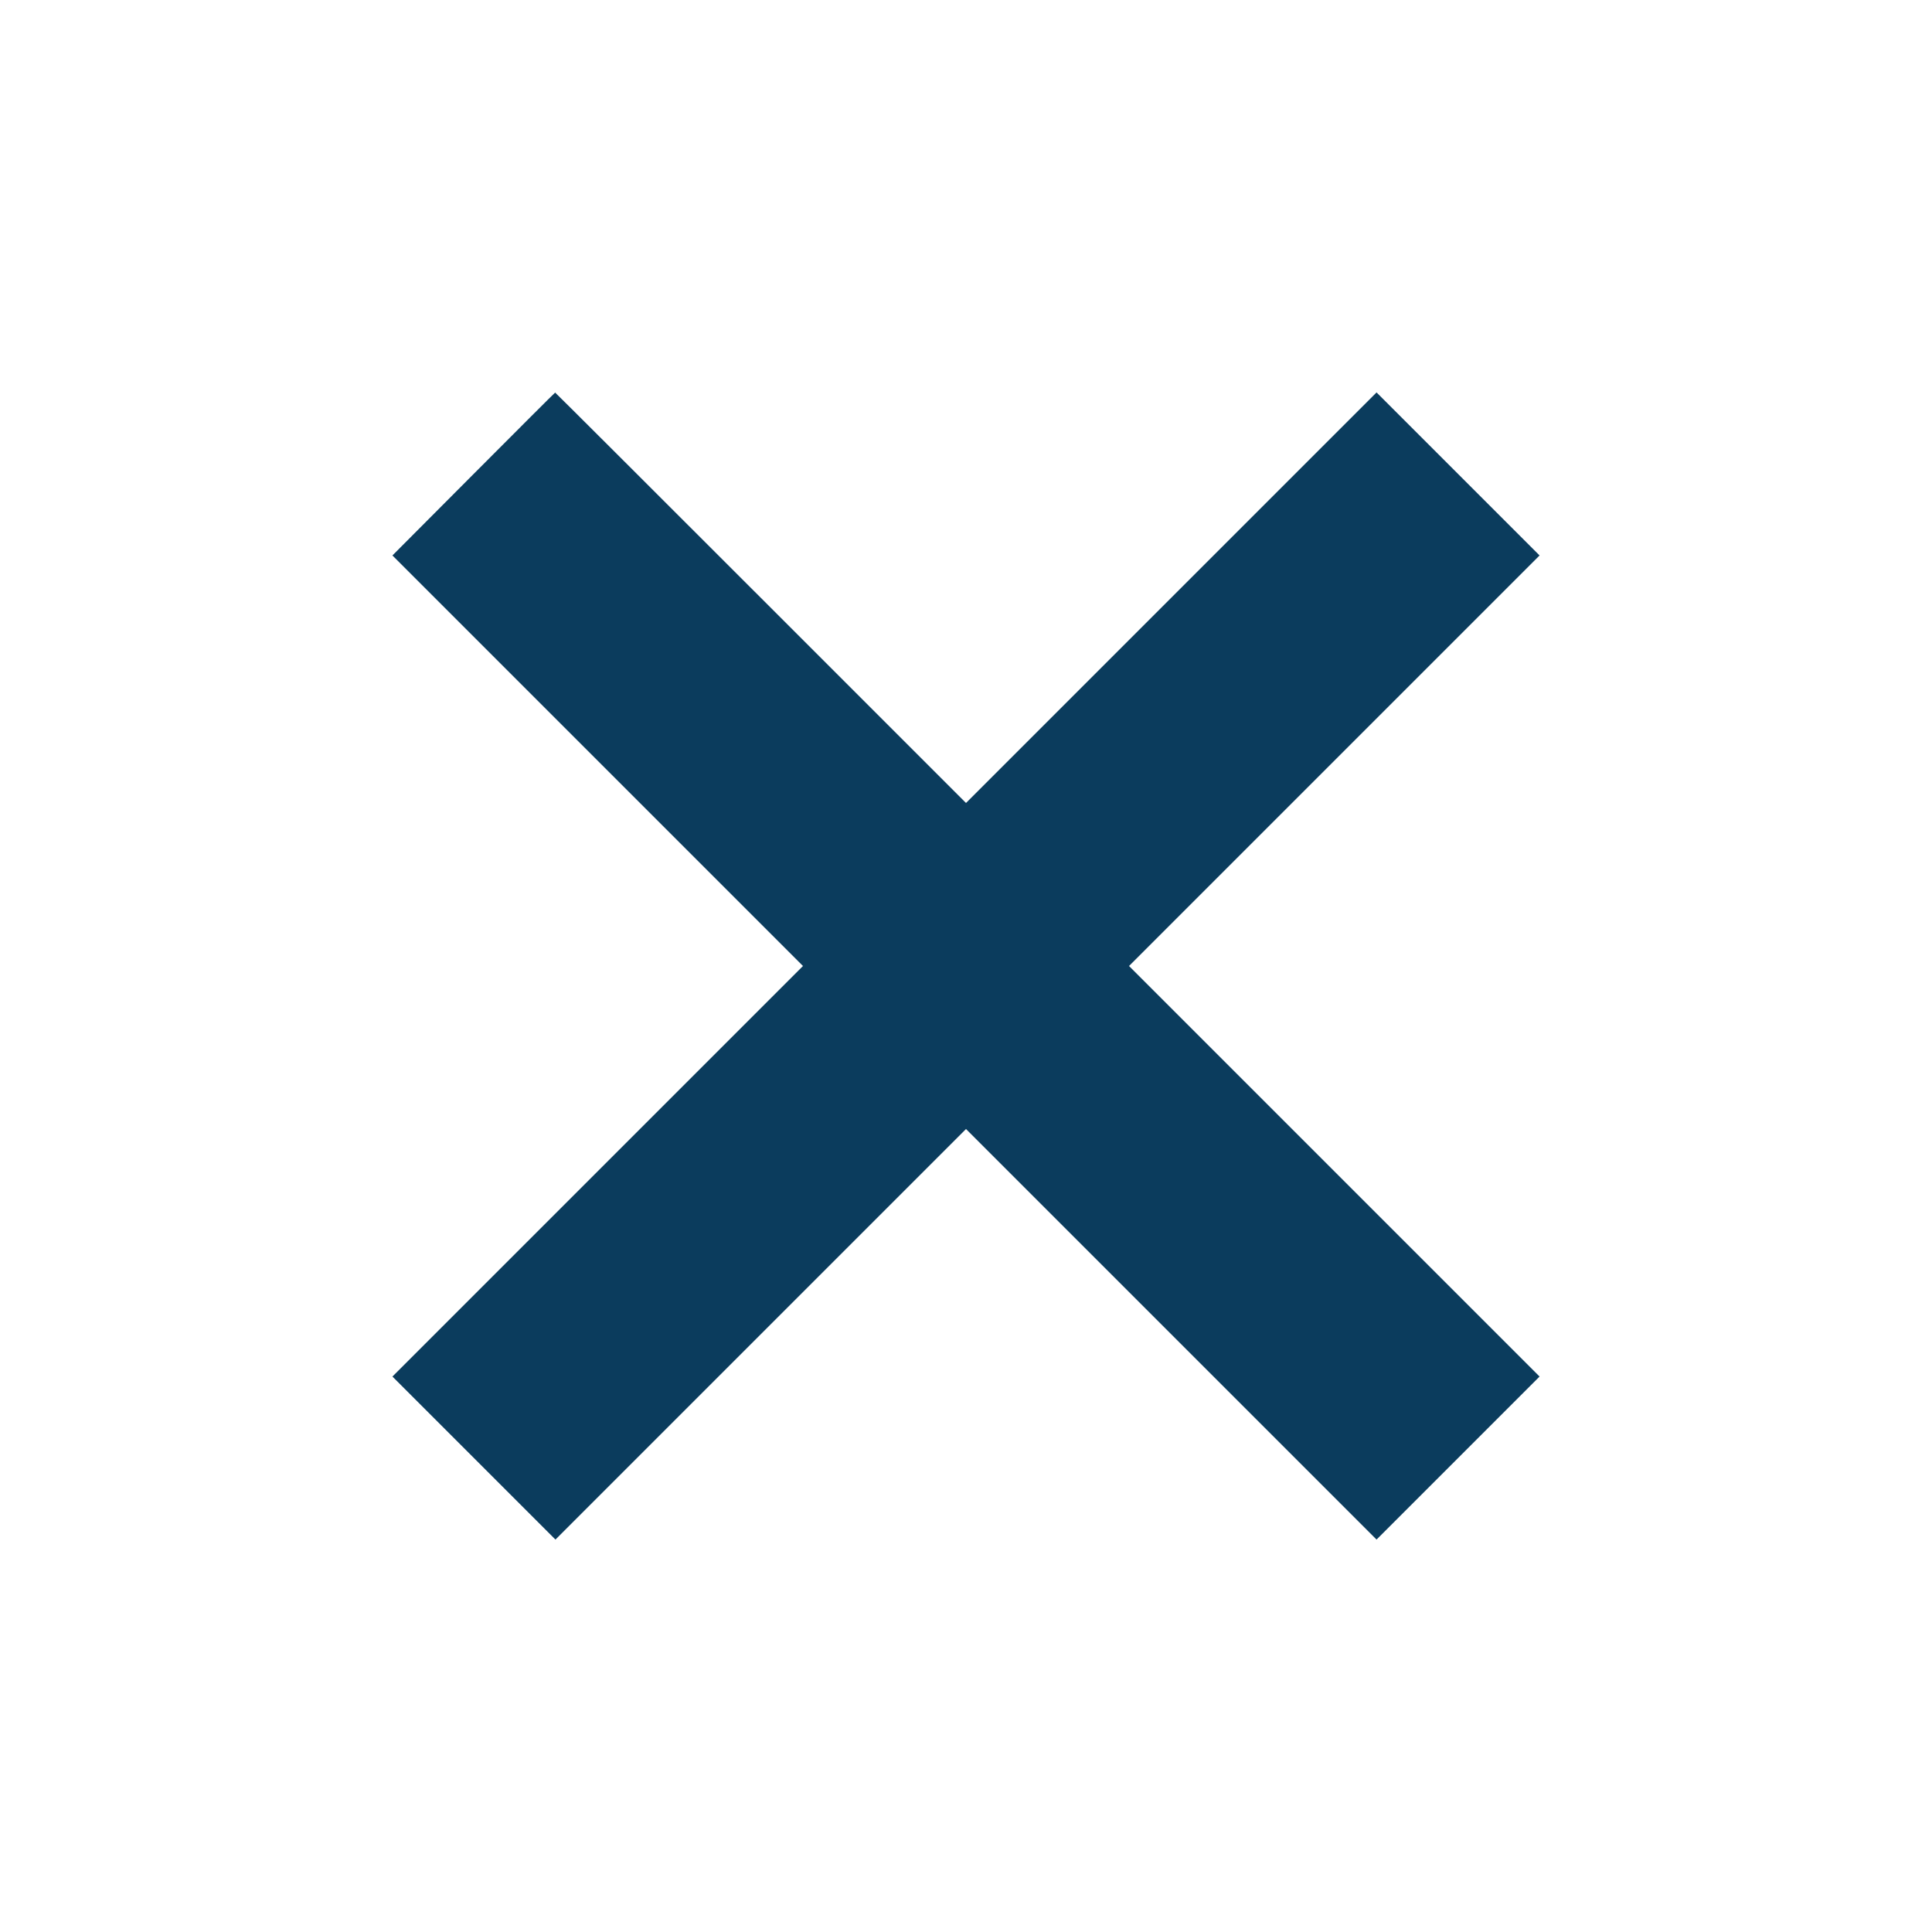
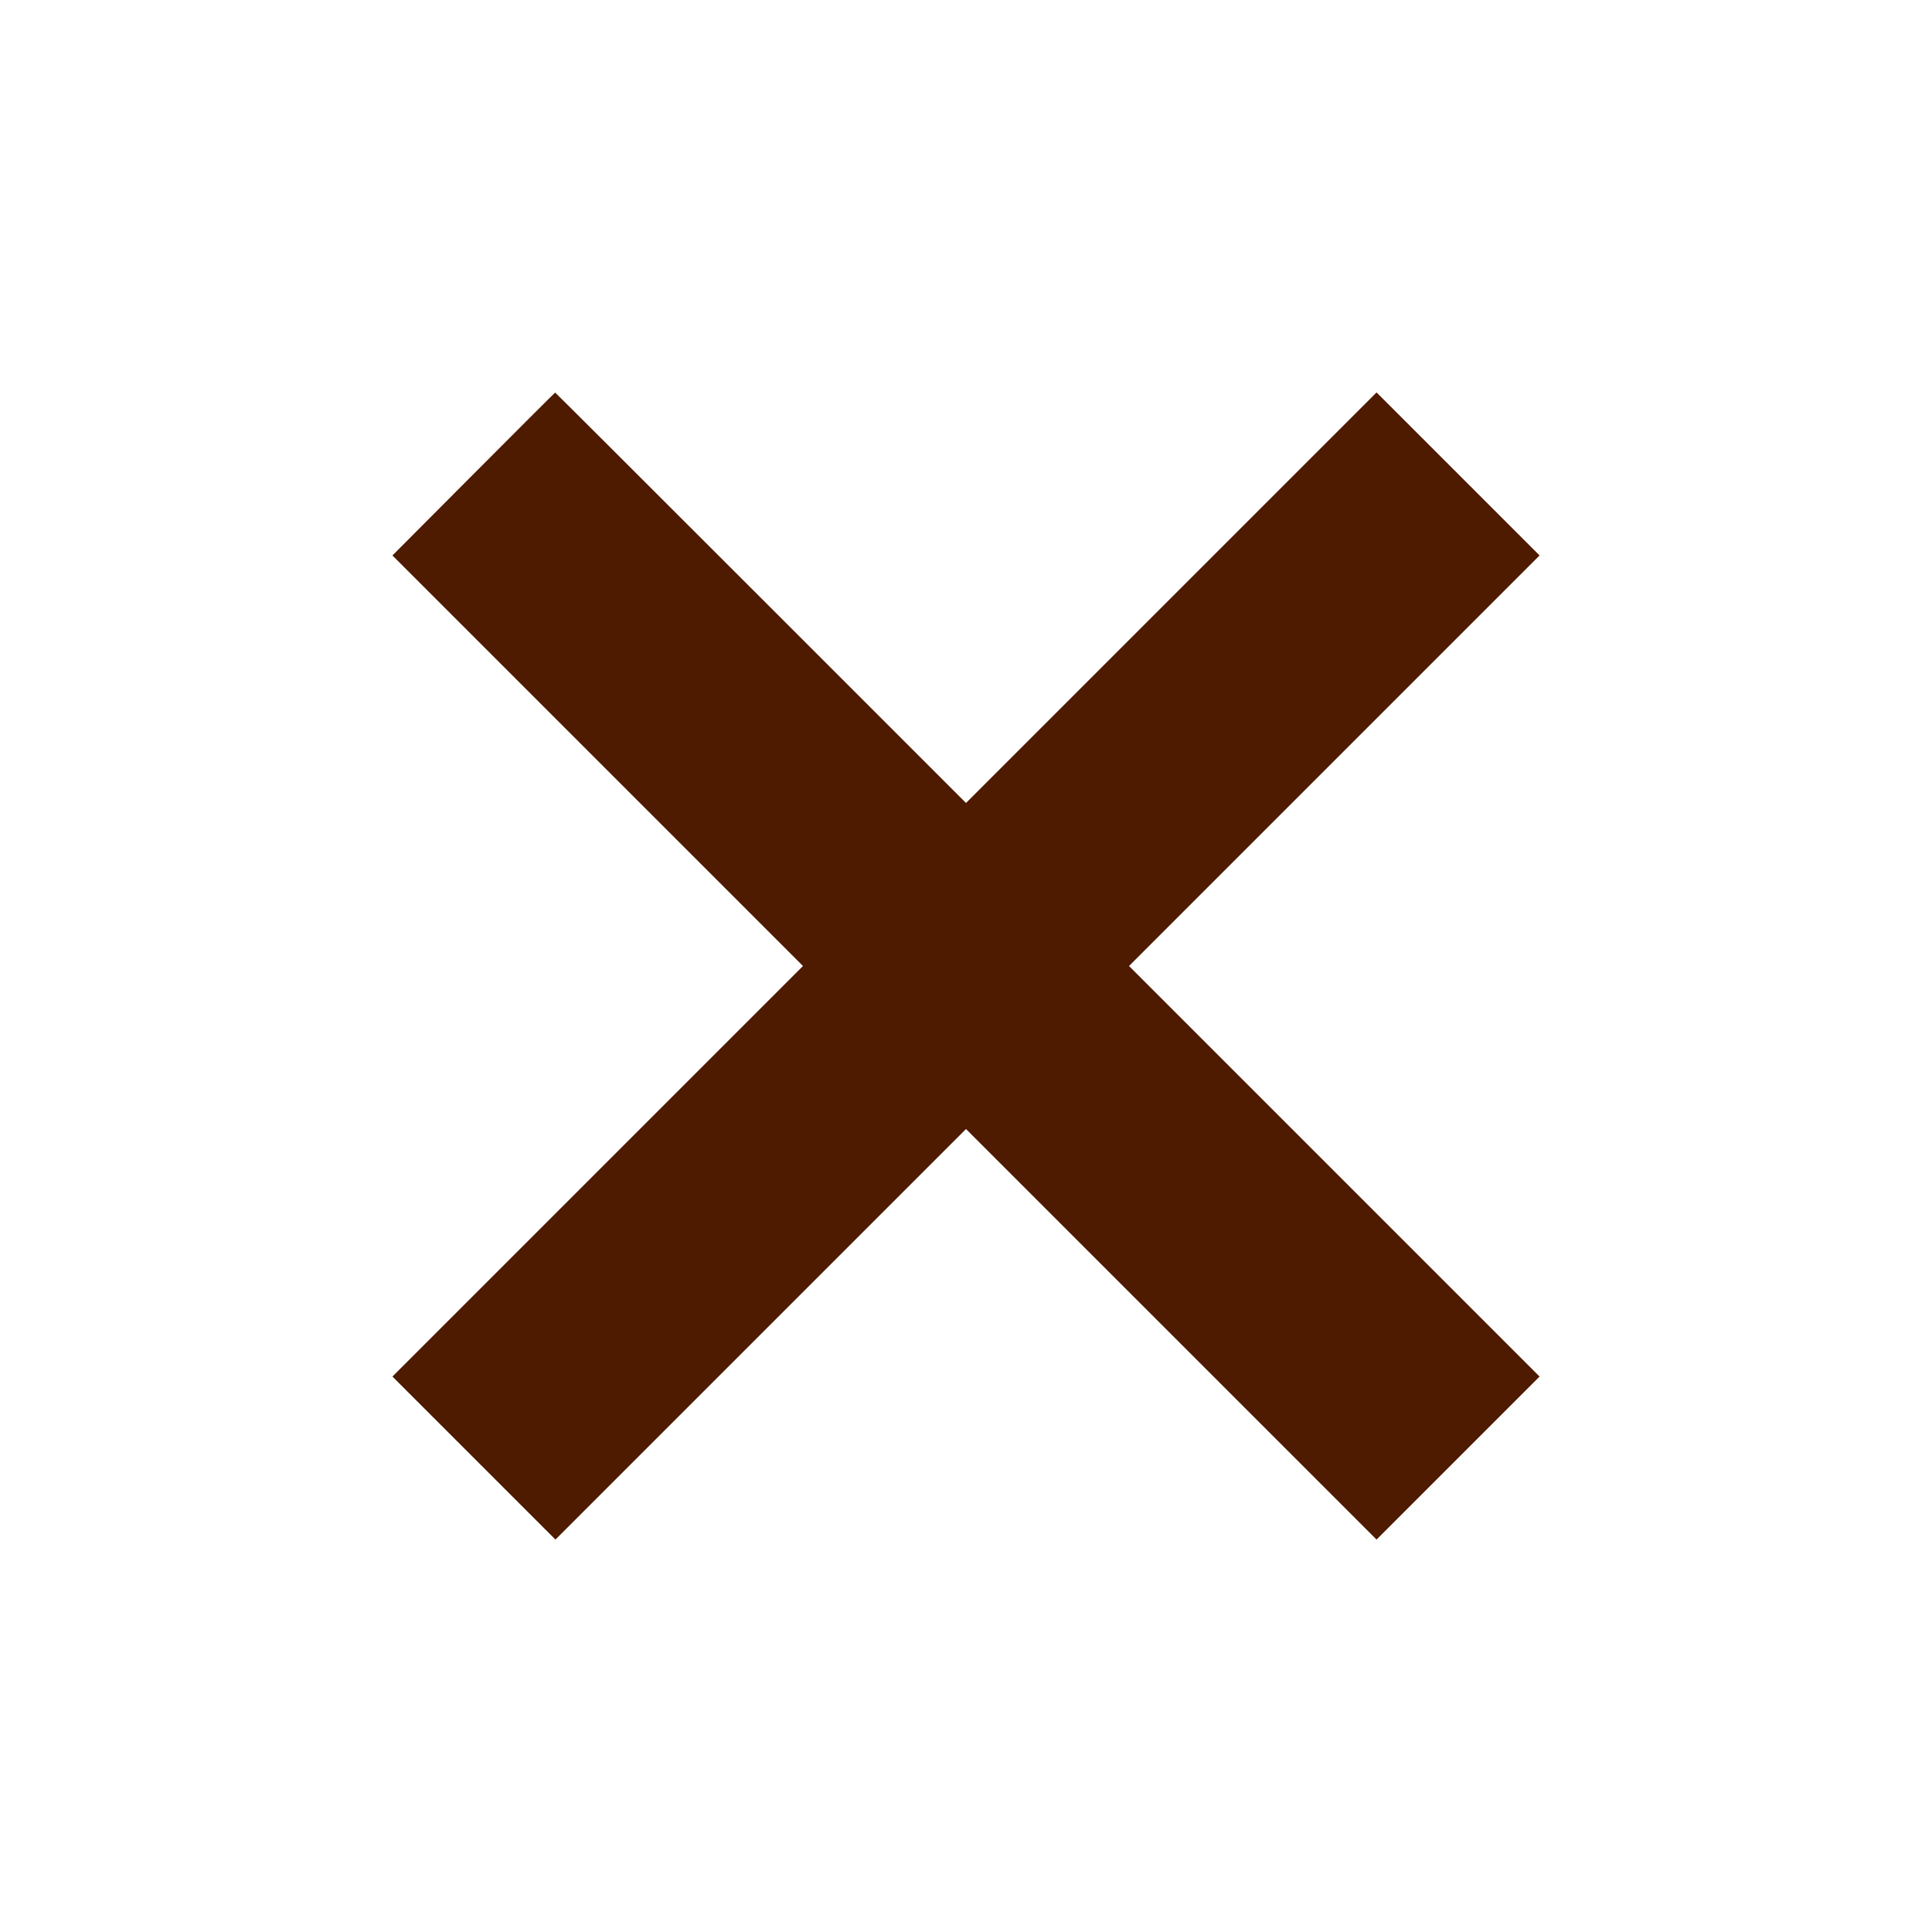
<svg xmlns="http://www.w3.org/2000/svg" version="1.0" width="1280pt" height="1280pt" viewBox="0 0 1280 1280" preserveAspectRatio="xMidYMid meet">
-   <g transform="translate(0,1280) scale(0.1,-0.1)" fill="#0b3c5d" stroke="none">
+   <g transform="translate(0,1280) scale(0.1,-0.1)" fill="#4e1a00" stroke="none">
    <path d="M3137 9659 l-537 -539 1360 -1360 1360 -1360 -1360 -1360 -1360 -1360 540 -540 540 -540 1360 1360 1360 1360 1360 -1360 1360 -1360 540 540 540 540 -1360 1360 -1360 1360 1360 1360 1360 1360 -540 540 -540 540 -1360 -1360 -1360 -1360 -1360 1360 c-748 748 -1361 1360 -1362 1359 -2 0 -245 -243 -541 -540z" />
  </g>
</svg>
